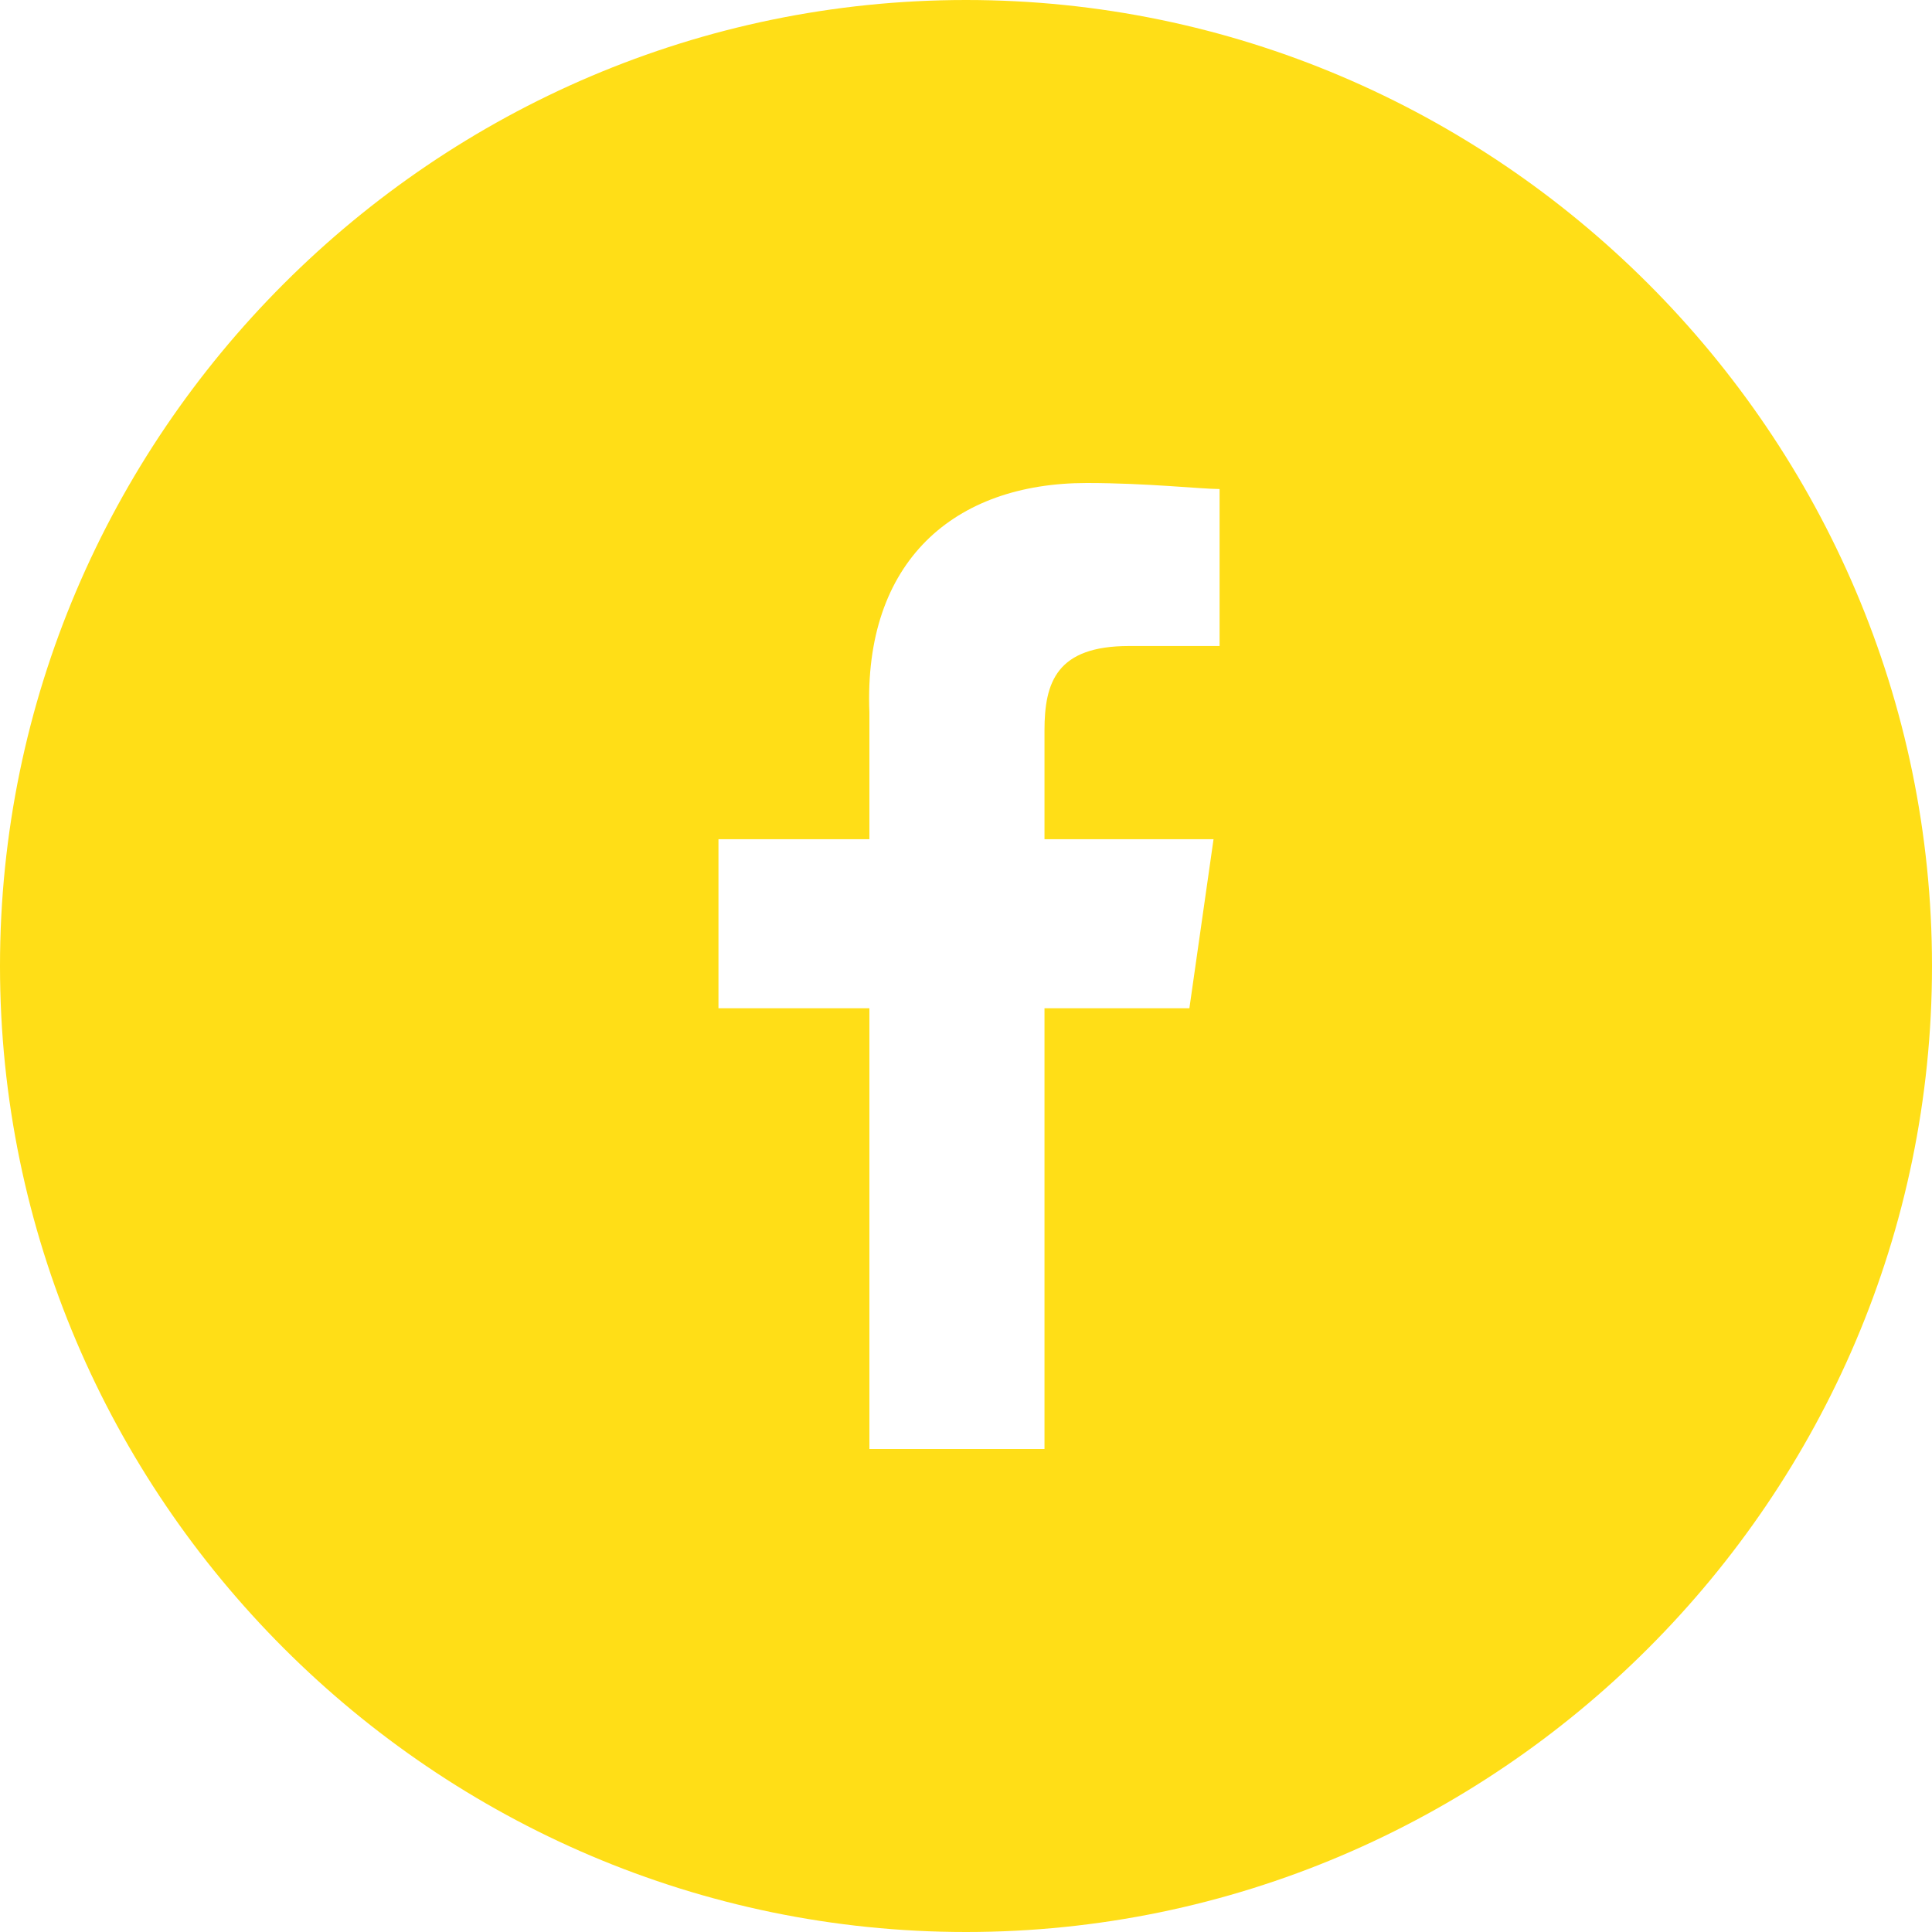
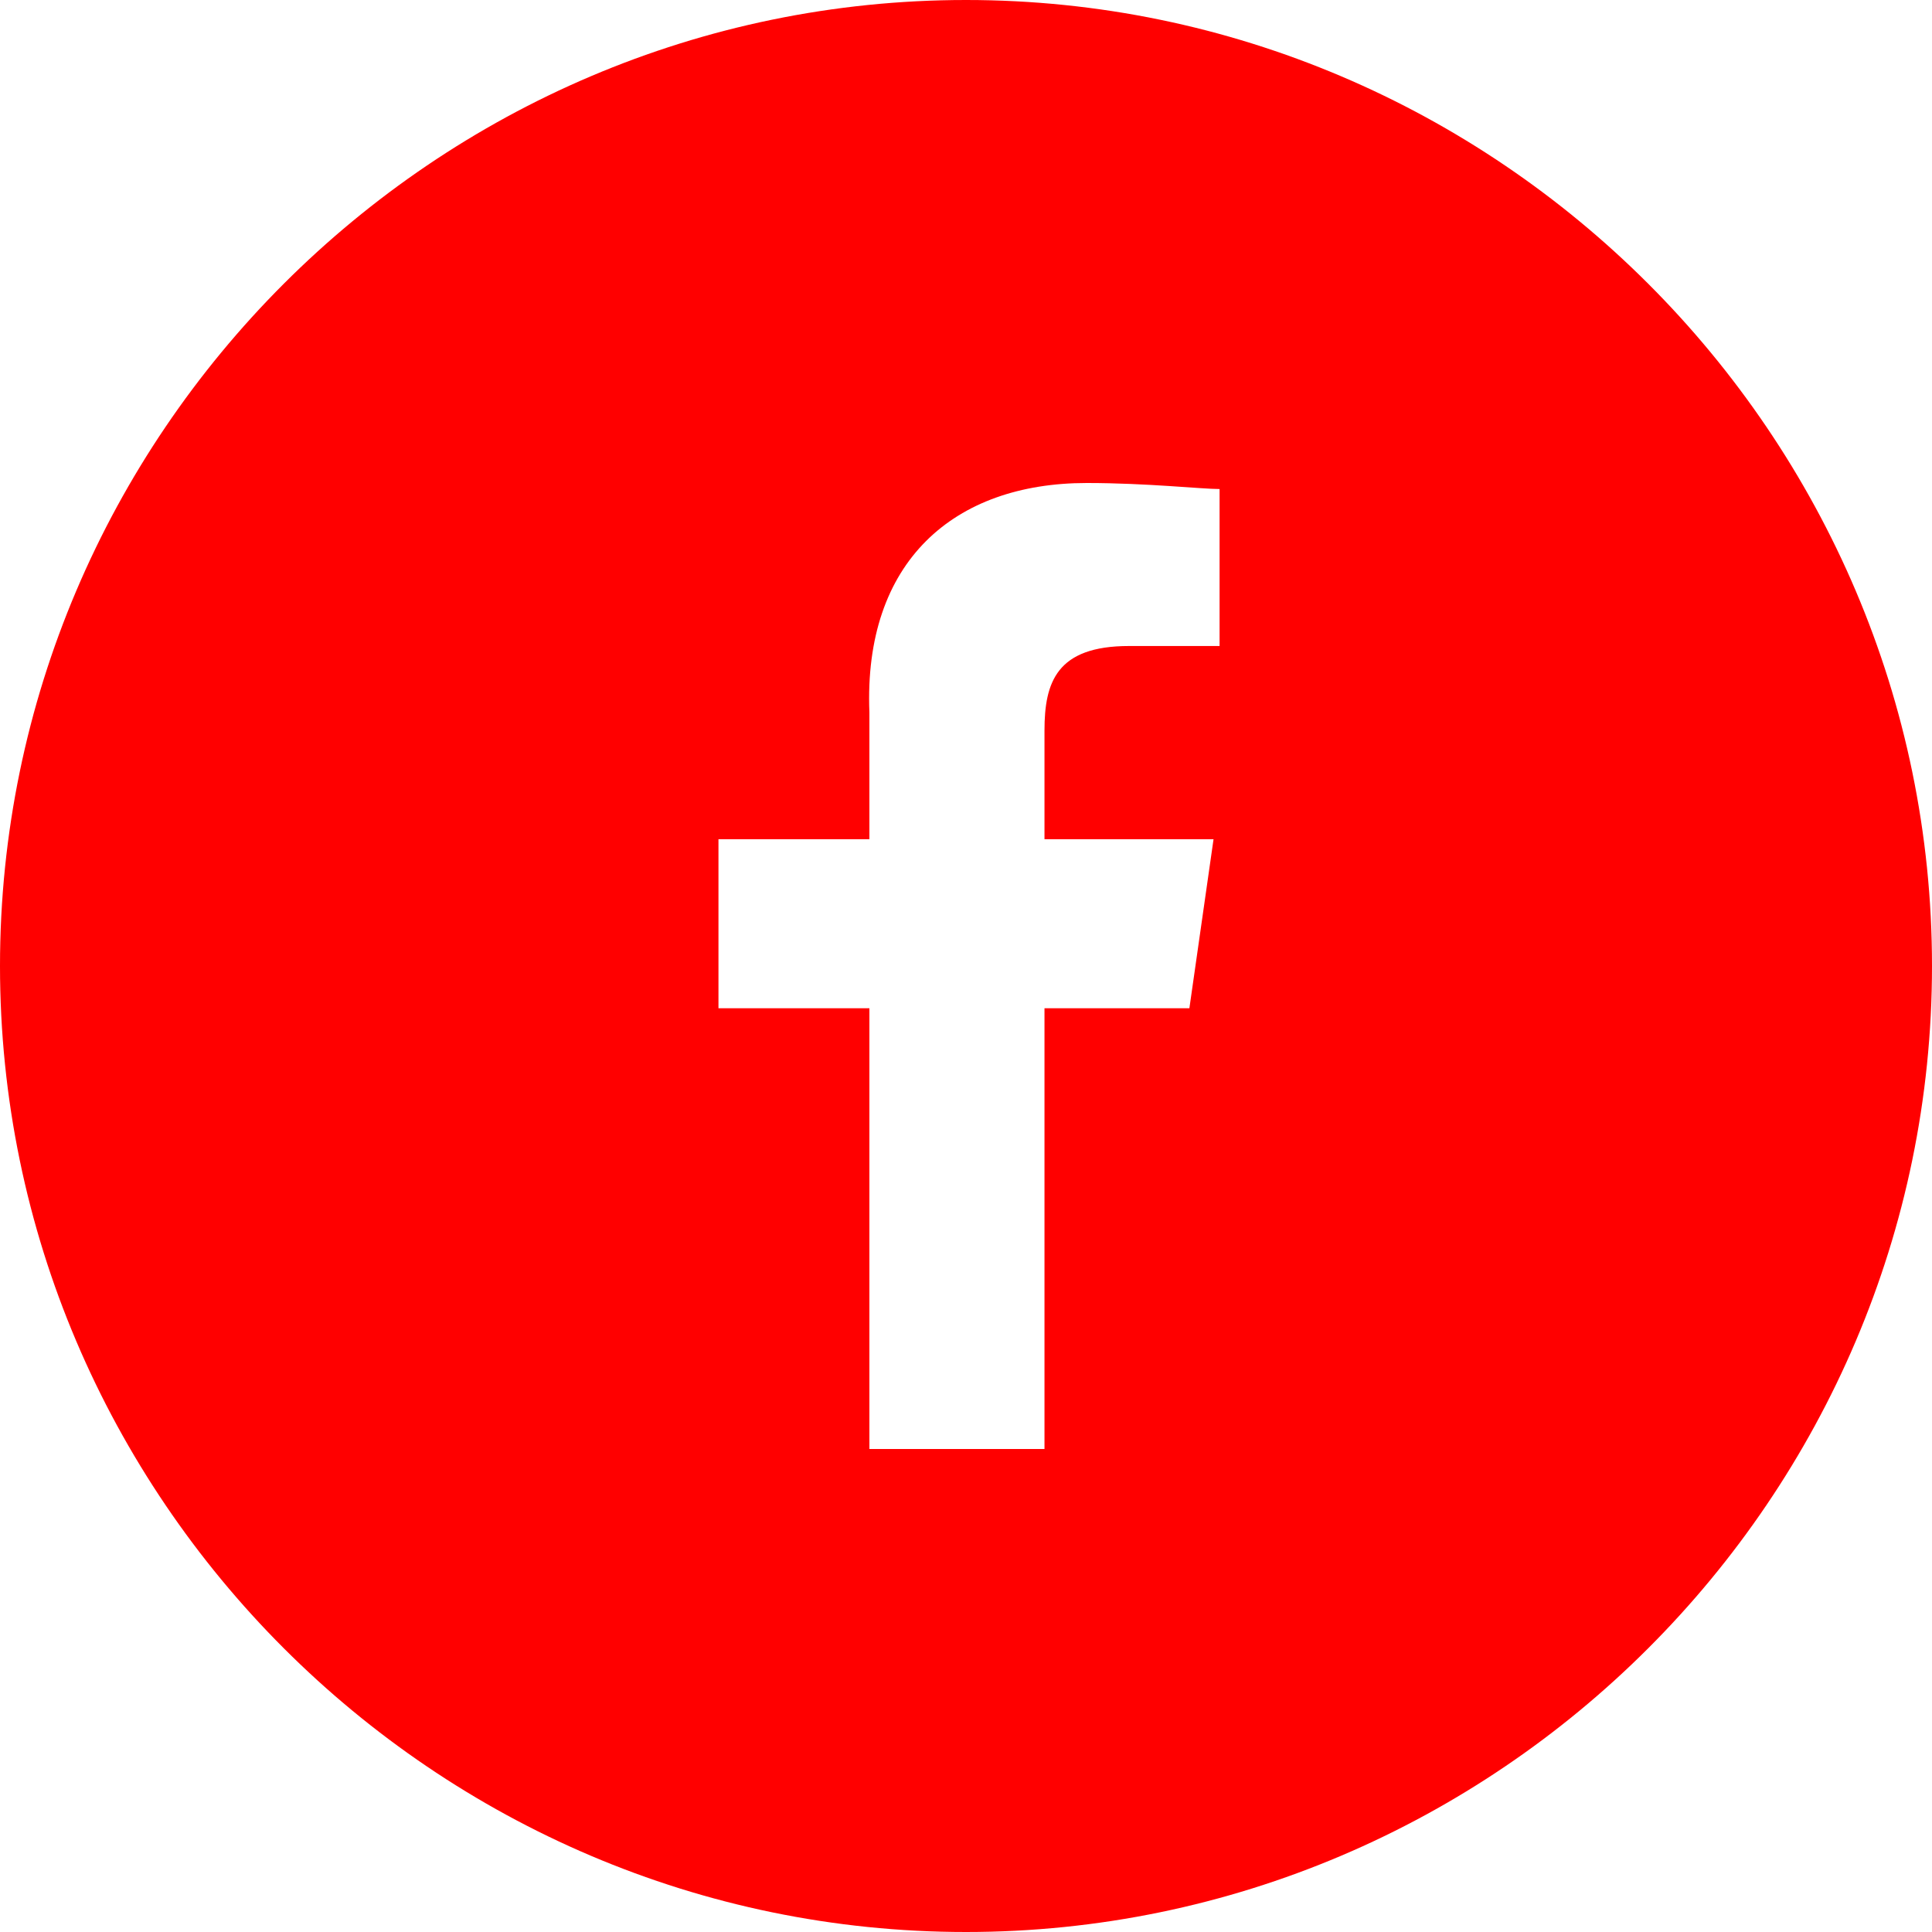
- <svg xmlns="http://www.w3.org/2000/svg" version="1.1" id="Layer_1" x="0px" y="0px" viewBox="0 0 32 32" enable-background="new 0 0 32 32" xml:space="preserve">
-   <path fill="#FFDE17" d="M16,0C7.2,0,0,7.2,0,16s7.2,16,16,16s16-7.2,16-16S24.8,0,16,0z M20.2,10.7h-1.5c-1.2,0-1.4,0.6-1.4,1.4v1.8  h2.8l-0.4,2.8h-2.4V24h-2.9v-7.3h-2.5v-2.8h2.5v-2.1C14.3,9.3,15.8,8,18,8c1,0,1.9,0.1,2.2,0.1V10.7z" />
+ <svg xmlns="http://www.w3.org/2000/svg" version="1.1" id="Layer_1" x="0px" y="0px" viewBox="0 0 32 32" style="enable-background:new 0 0 32 32;" xml:space="preserve">
+   <style type="text/css">
+ 	.st0{fill:#FF0000;}
+ </style>
+   <path class="st0" d="M16,0C7.2,0,0,7.2,0,16s7.2,16,16,16s16-7.2,16-16S24.8,0,16,0z M20.2,10.7h-1.5c-1.2,0-1.4,0.6-1.4,1.4v1.8  h2.8l-0.4,2.8h-2.4V24h-2.9v-7.3h-2.5v-2.8h2.5v-2.1C14.3,9.3,15.8,8,18,8c1,0,1.9,0.1,2.2,0.1V10.7z" />
</svg>
